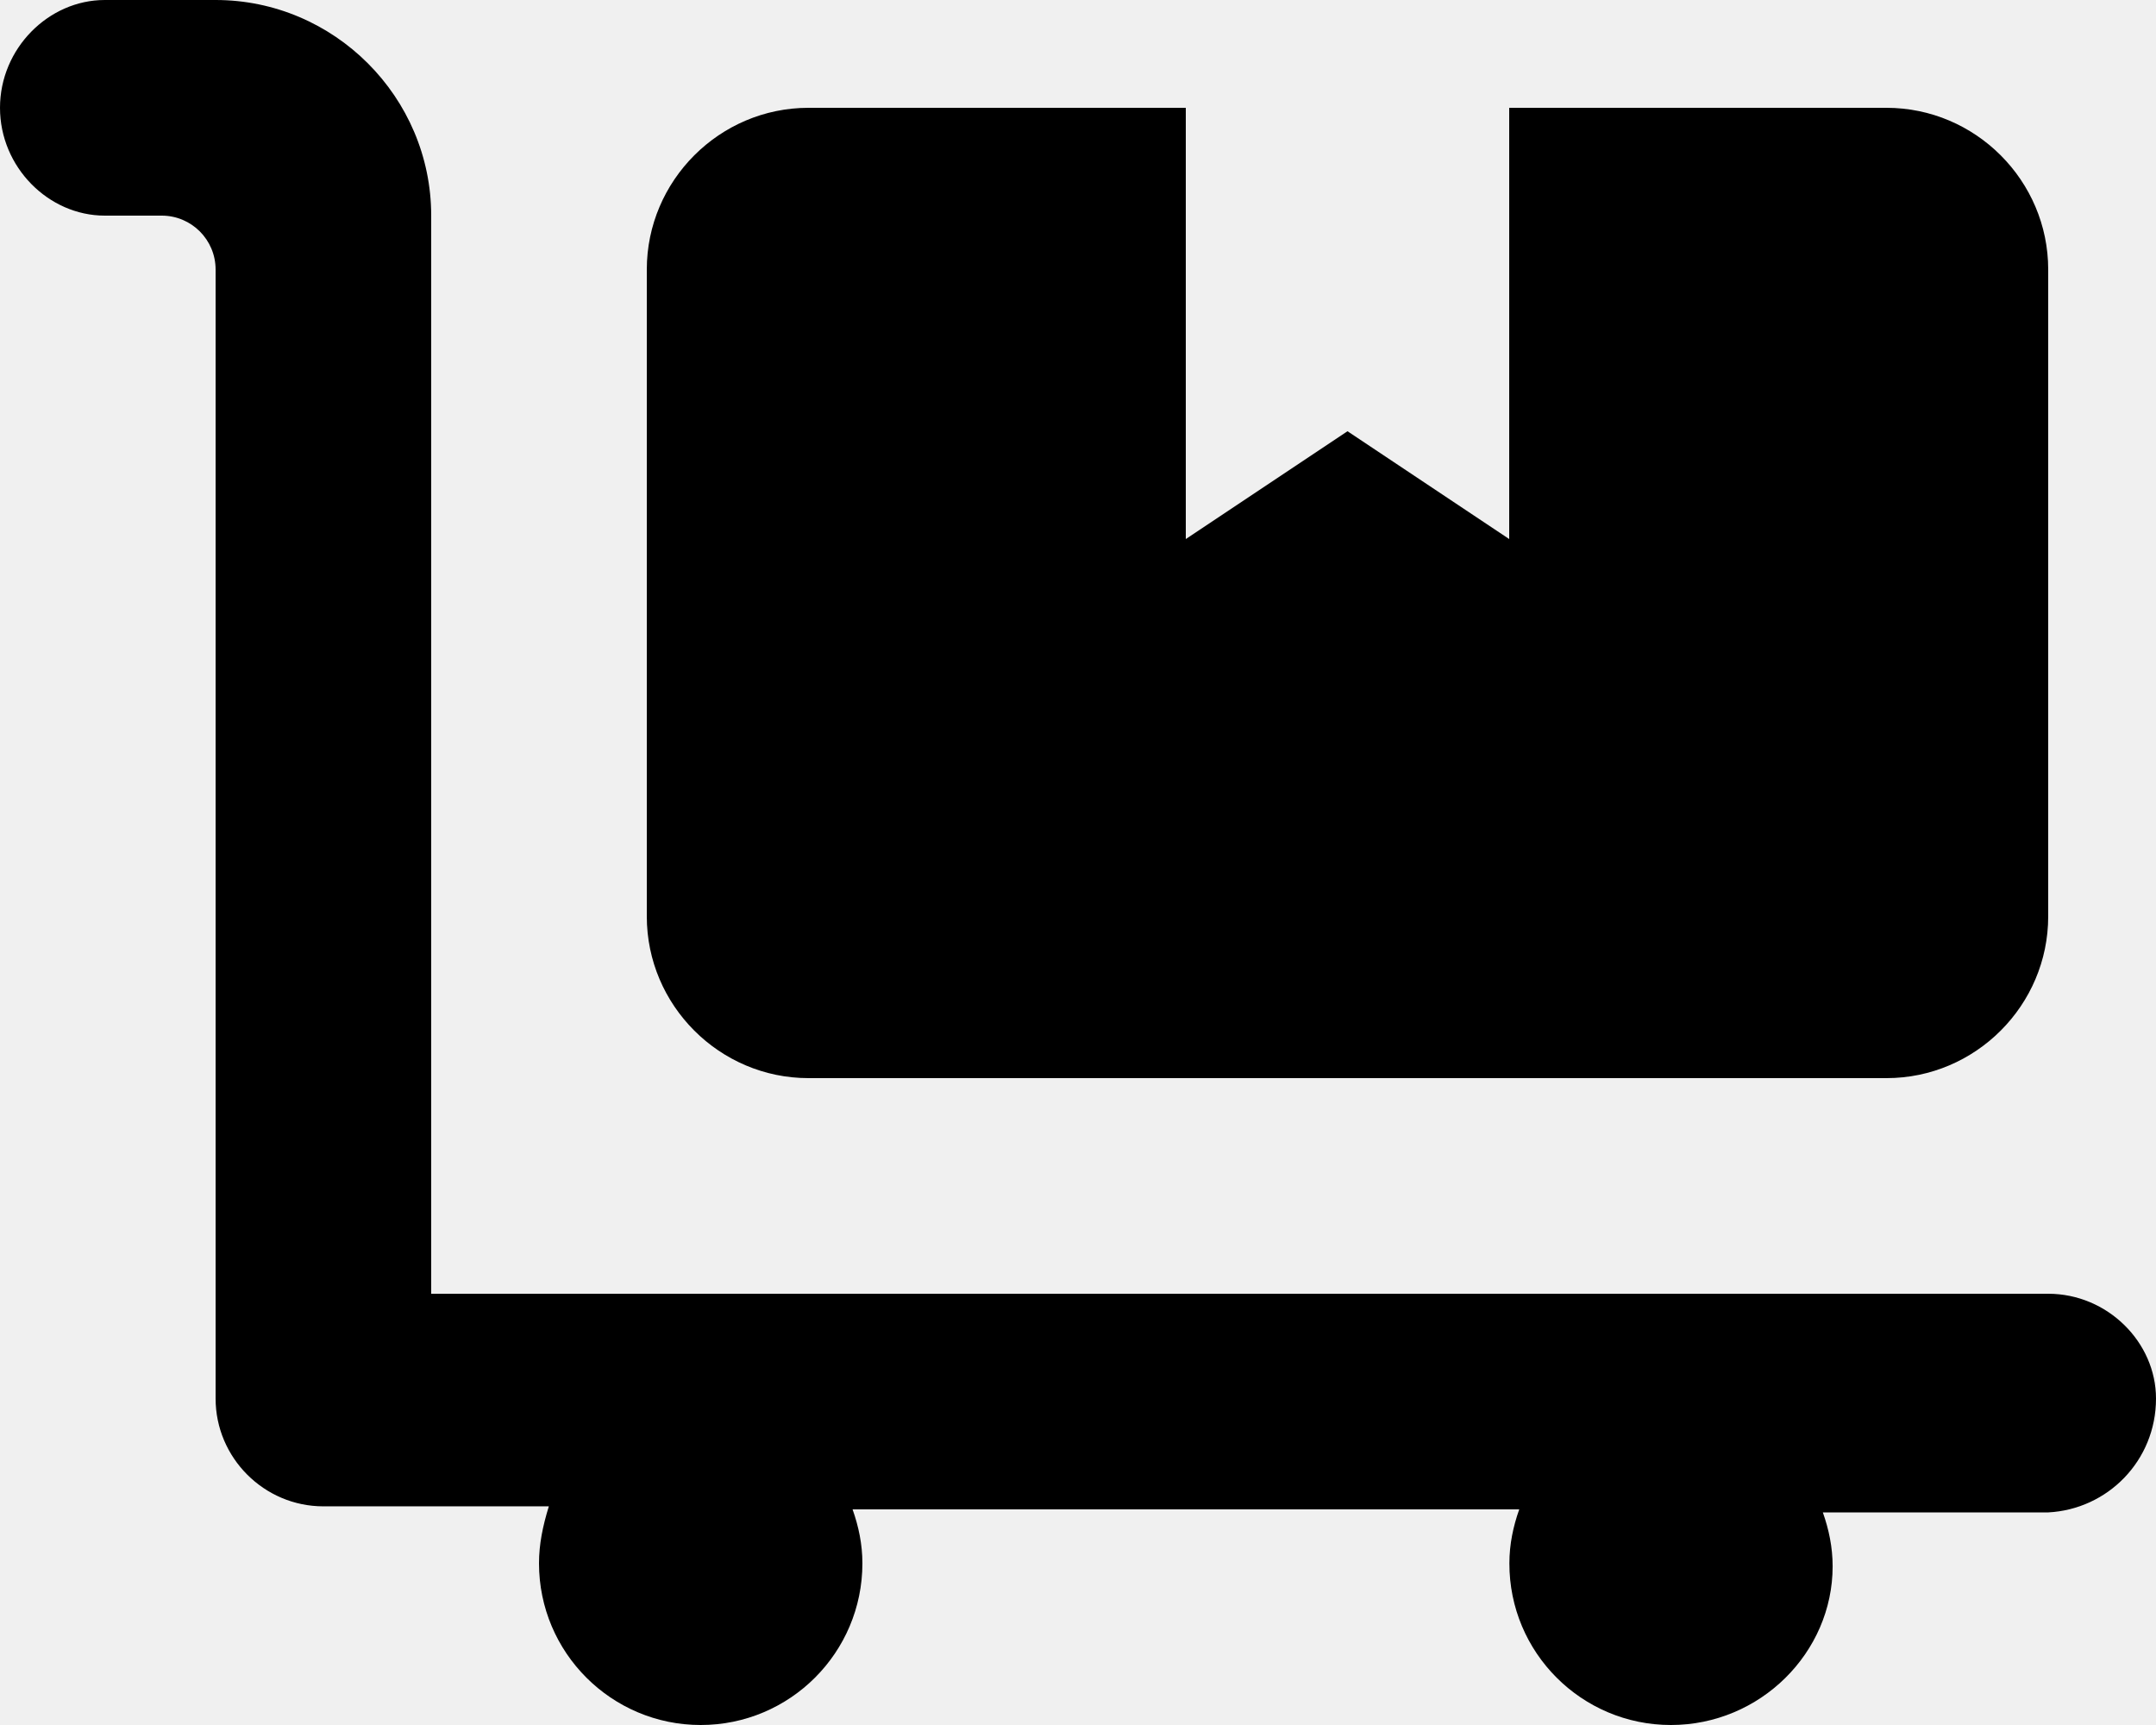
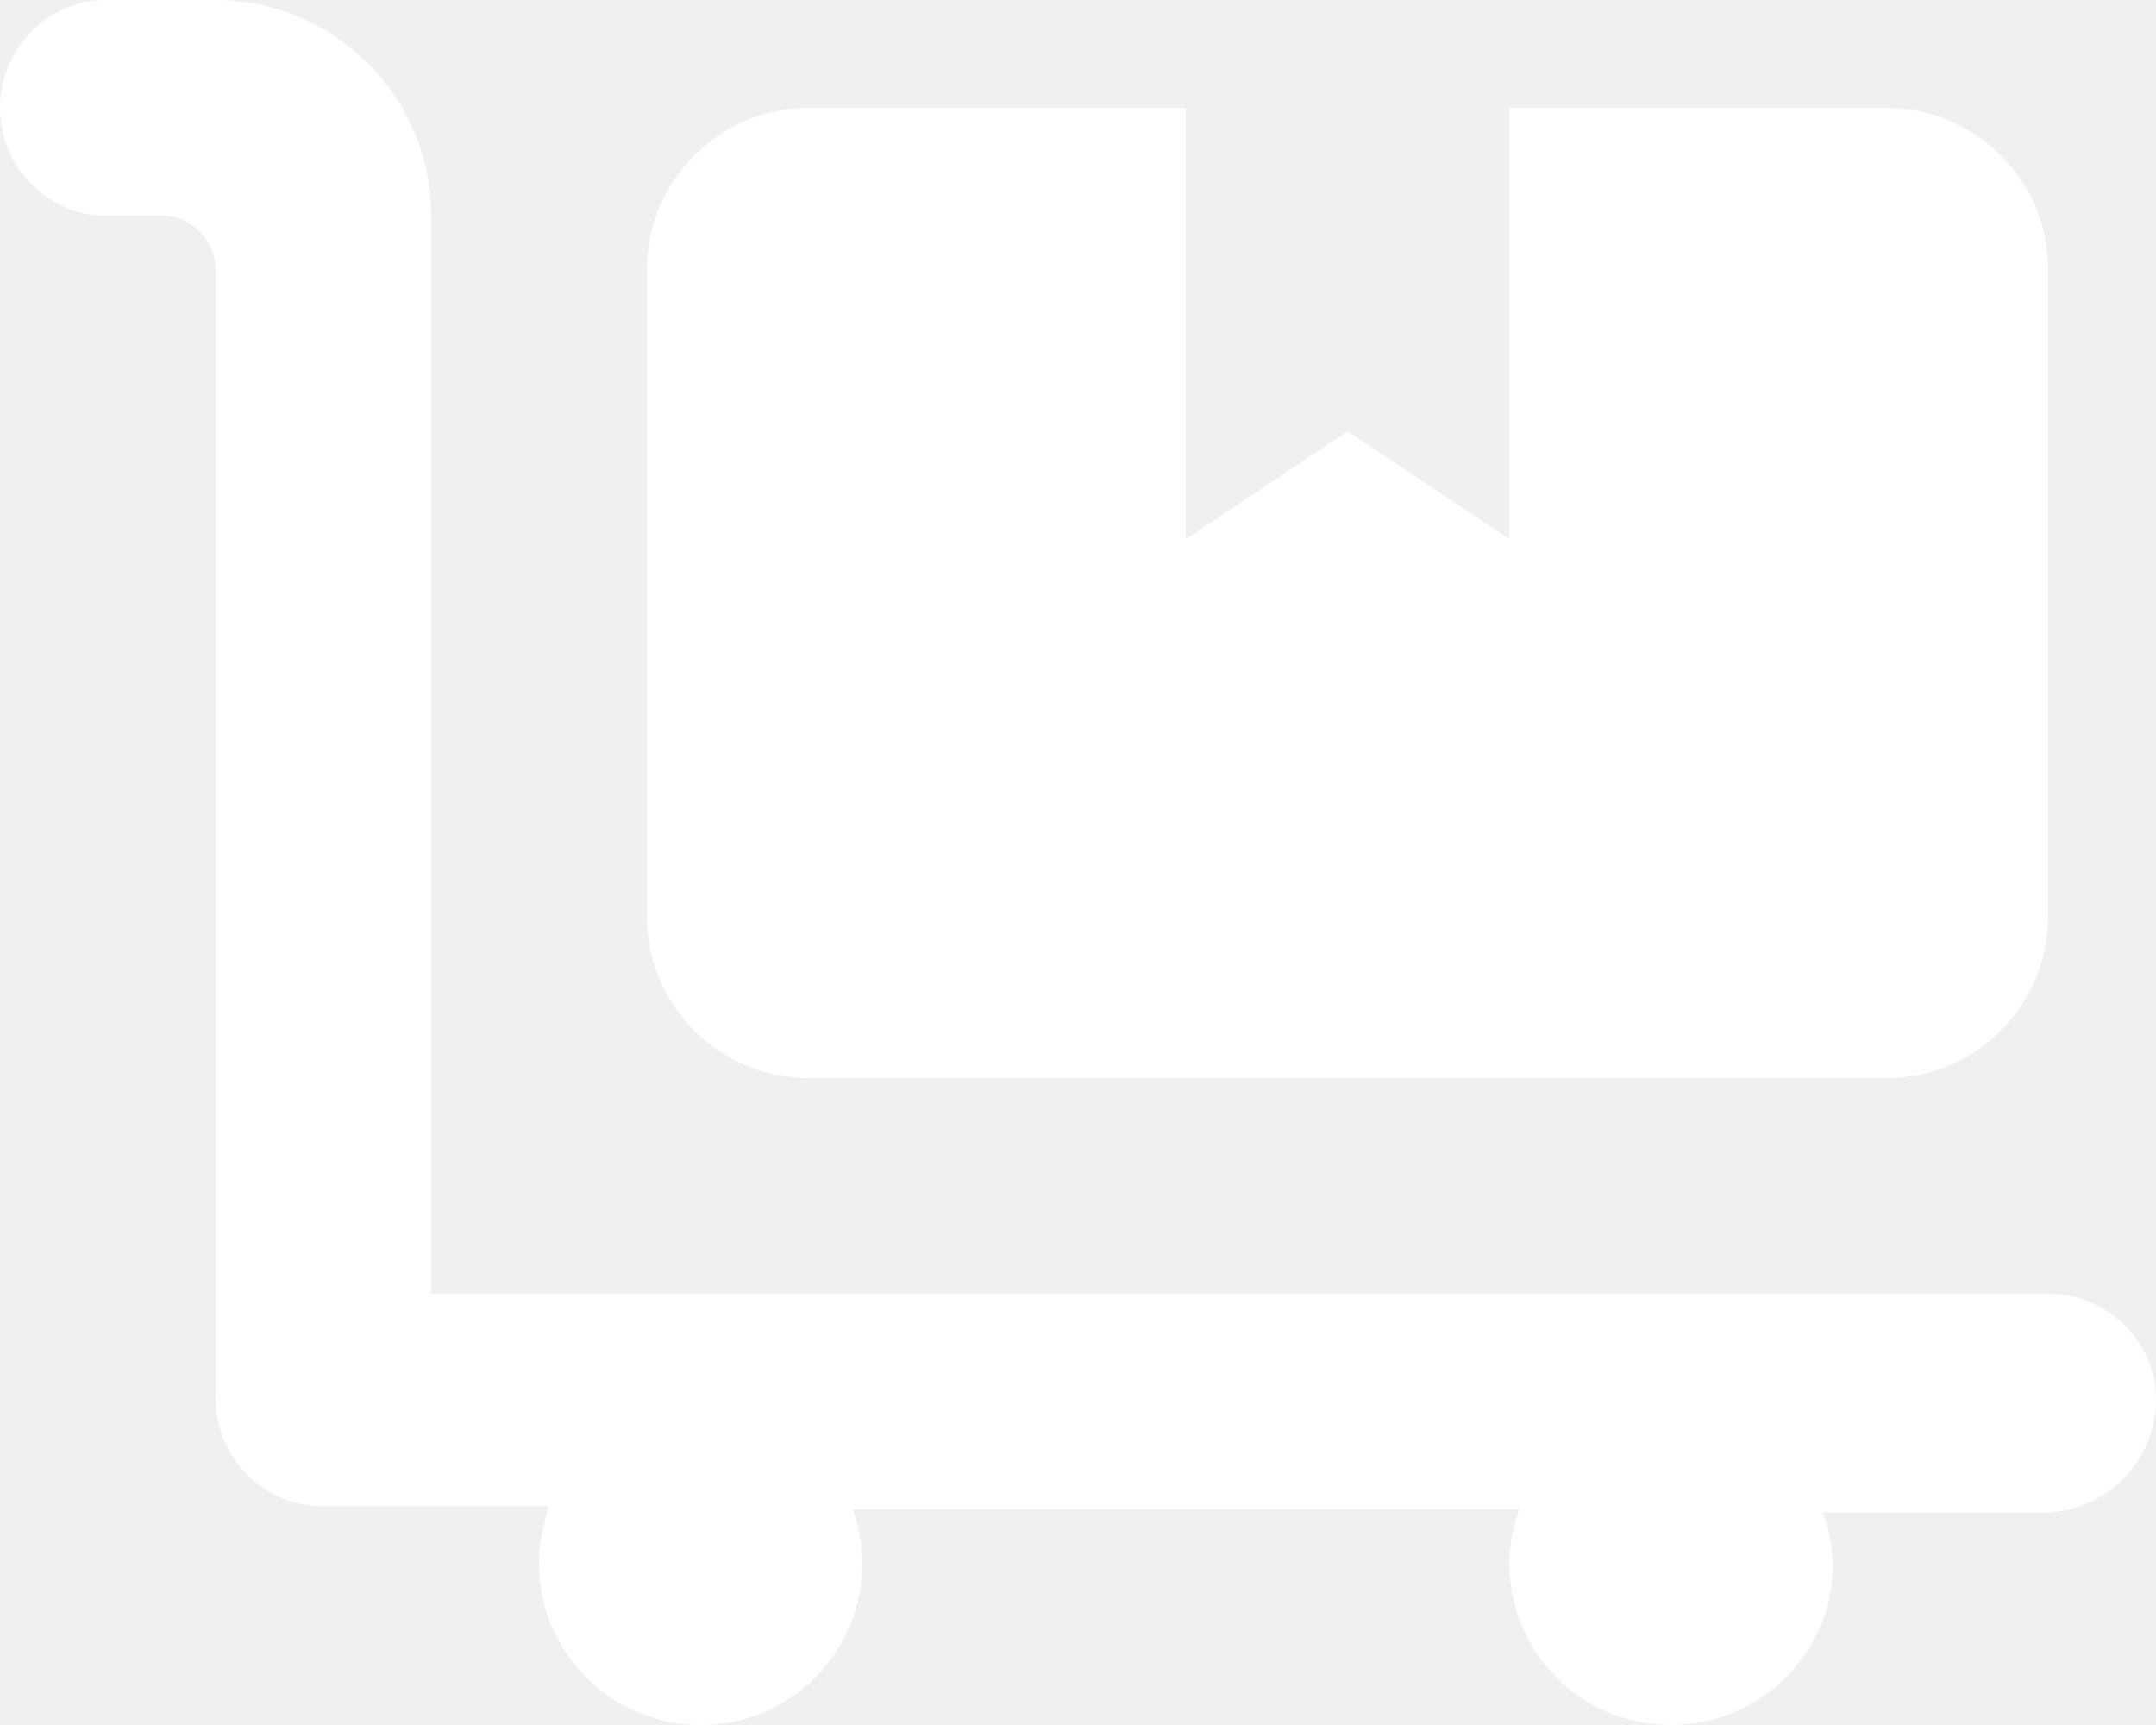
<svg xmlns="http://www.w3.org/2000/svg" class="svg-inline--fa fa-cart-flatbed" aria-hidden="true" focusable="false" data-prefix="fas" data-icon="cart-flatbed" role="img" viewBox="0 0 640 512" data-fa-i2svg="">
-   <path fill="currentColor" d="M240 320h320c26.4 0 48-21.6 48-48v-192C608 53.6 586.4 32 560 32H448v128l-48-32L352 160V32H240C213.6 32 192 53.6 192 80v192C192 298.4 213.6 320 240 320zM608 384H128V64c0-35.2-28.8-64-64-64H31.1C14.4 0 0 14.4 0 32S14.4 64 31.1 64H48C56.84 64 64 71.16 64 80v335.1c0 17.6 14.4 32 32 32l66.92-.001C161.1 453 160 458.4 160 464C160 490.5 181.5 512 208 512S256 490.5 256 464c0-5.641-1.13-10.97-2.917-16h197.9c-1.787 5.027-2.928 10.36-2.928 16C448 490.5 469.5 512 496 512c26.51 0 48.01-21.49 48.01-47.1c0-5.641-1.12-10.97-2.907-16l66.88 .001C625.6 448 640 433.6 640 415.1C640 398.4 625.6 384 608 384z" />
+   <path fill="white" d="M240 320h320c26.4 0 48-21.6 48-48v-192C608 53.6 586.4 32 560 32H448v128l-48-32L352 160V32H240C213.6 32 192 53.6 192 80v192C192 298.4 213.6 320 240 320zM608 384H128V64c0-35.2-28.8-64-64-64H31.1C14.4 0 0 14.4 0 32S14.4 64 31.1 64H48C56.84 64 64 71.16 64 80v335.1c0 17.6 14.4 32 32 32l66.92-.001C161.1 453 160 458.4 160 464C160 490.5 181.5 512 208 512S256 490.5 256 464c0-5.641-1.13-10.97-2.917-16h197.9c-1.787 5.027-2.928 10.36-2.928 16C448 490.5 469.5 512 496 512c26.51 0 48.01-21.49 48.01-47.1c0-5.641-1.12-10.97-2.907-16l66.88 .001C625.6 448 640 433.6 640 415.1C640 398.4 625.6 384 608 384z" />
</svg>
